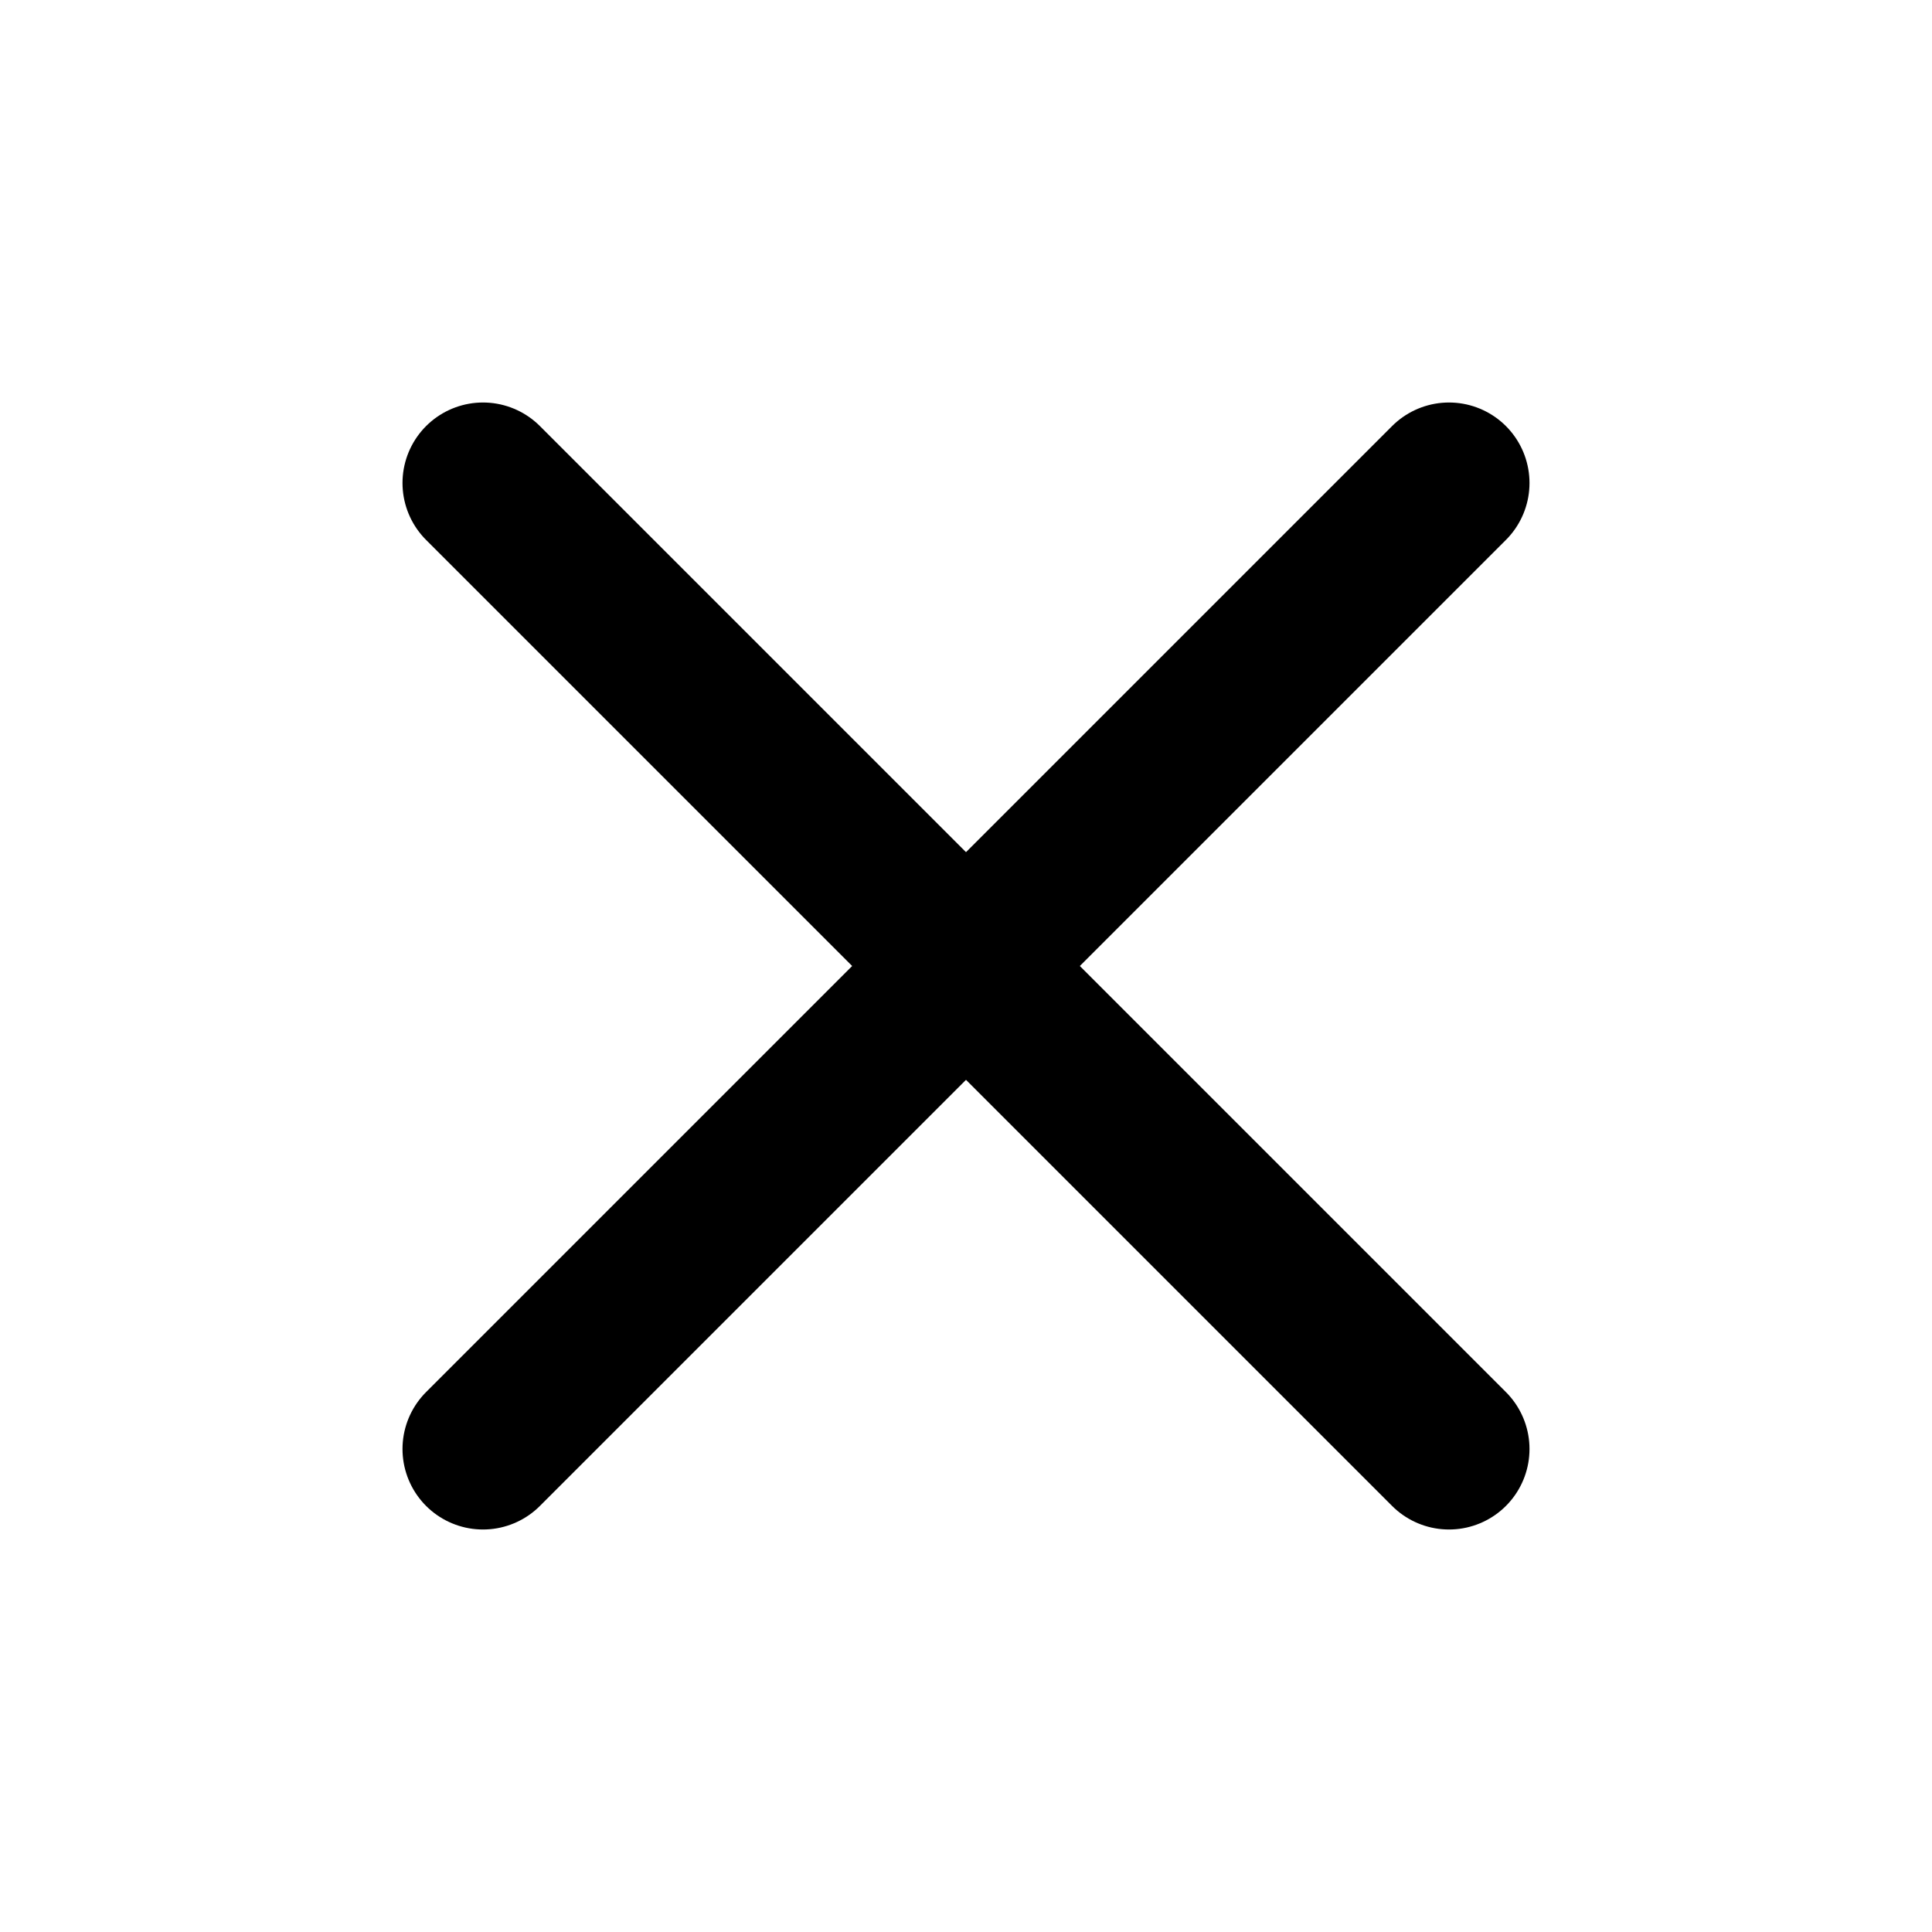
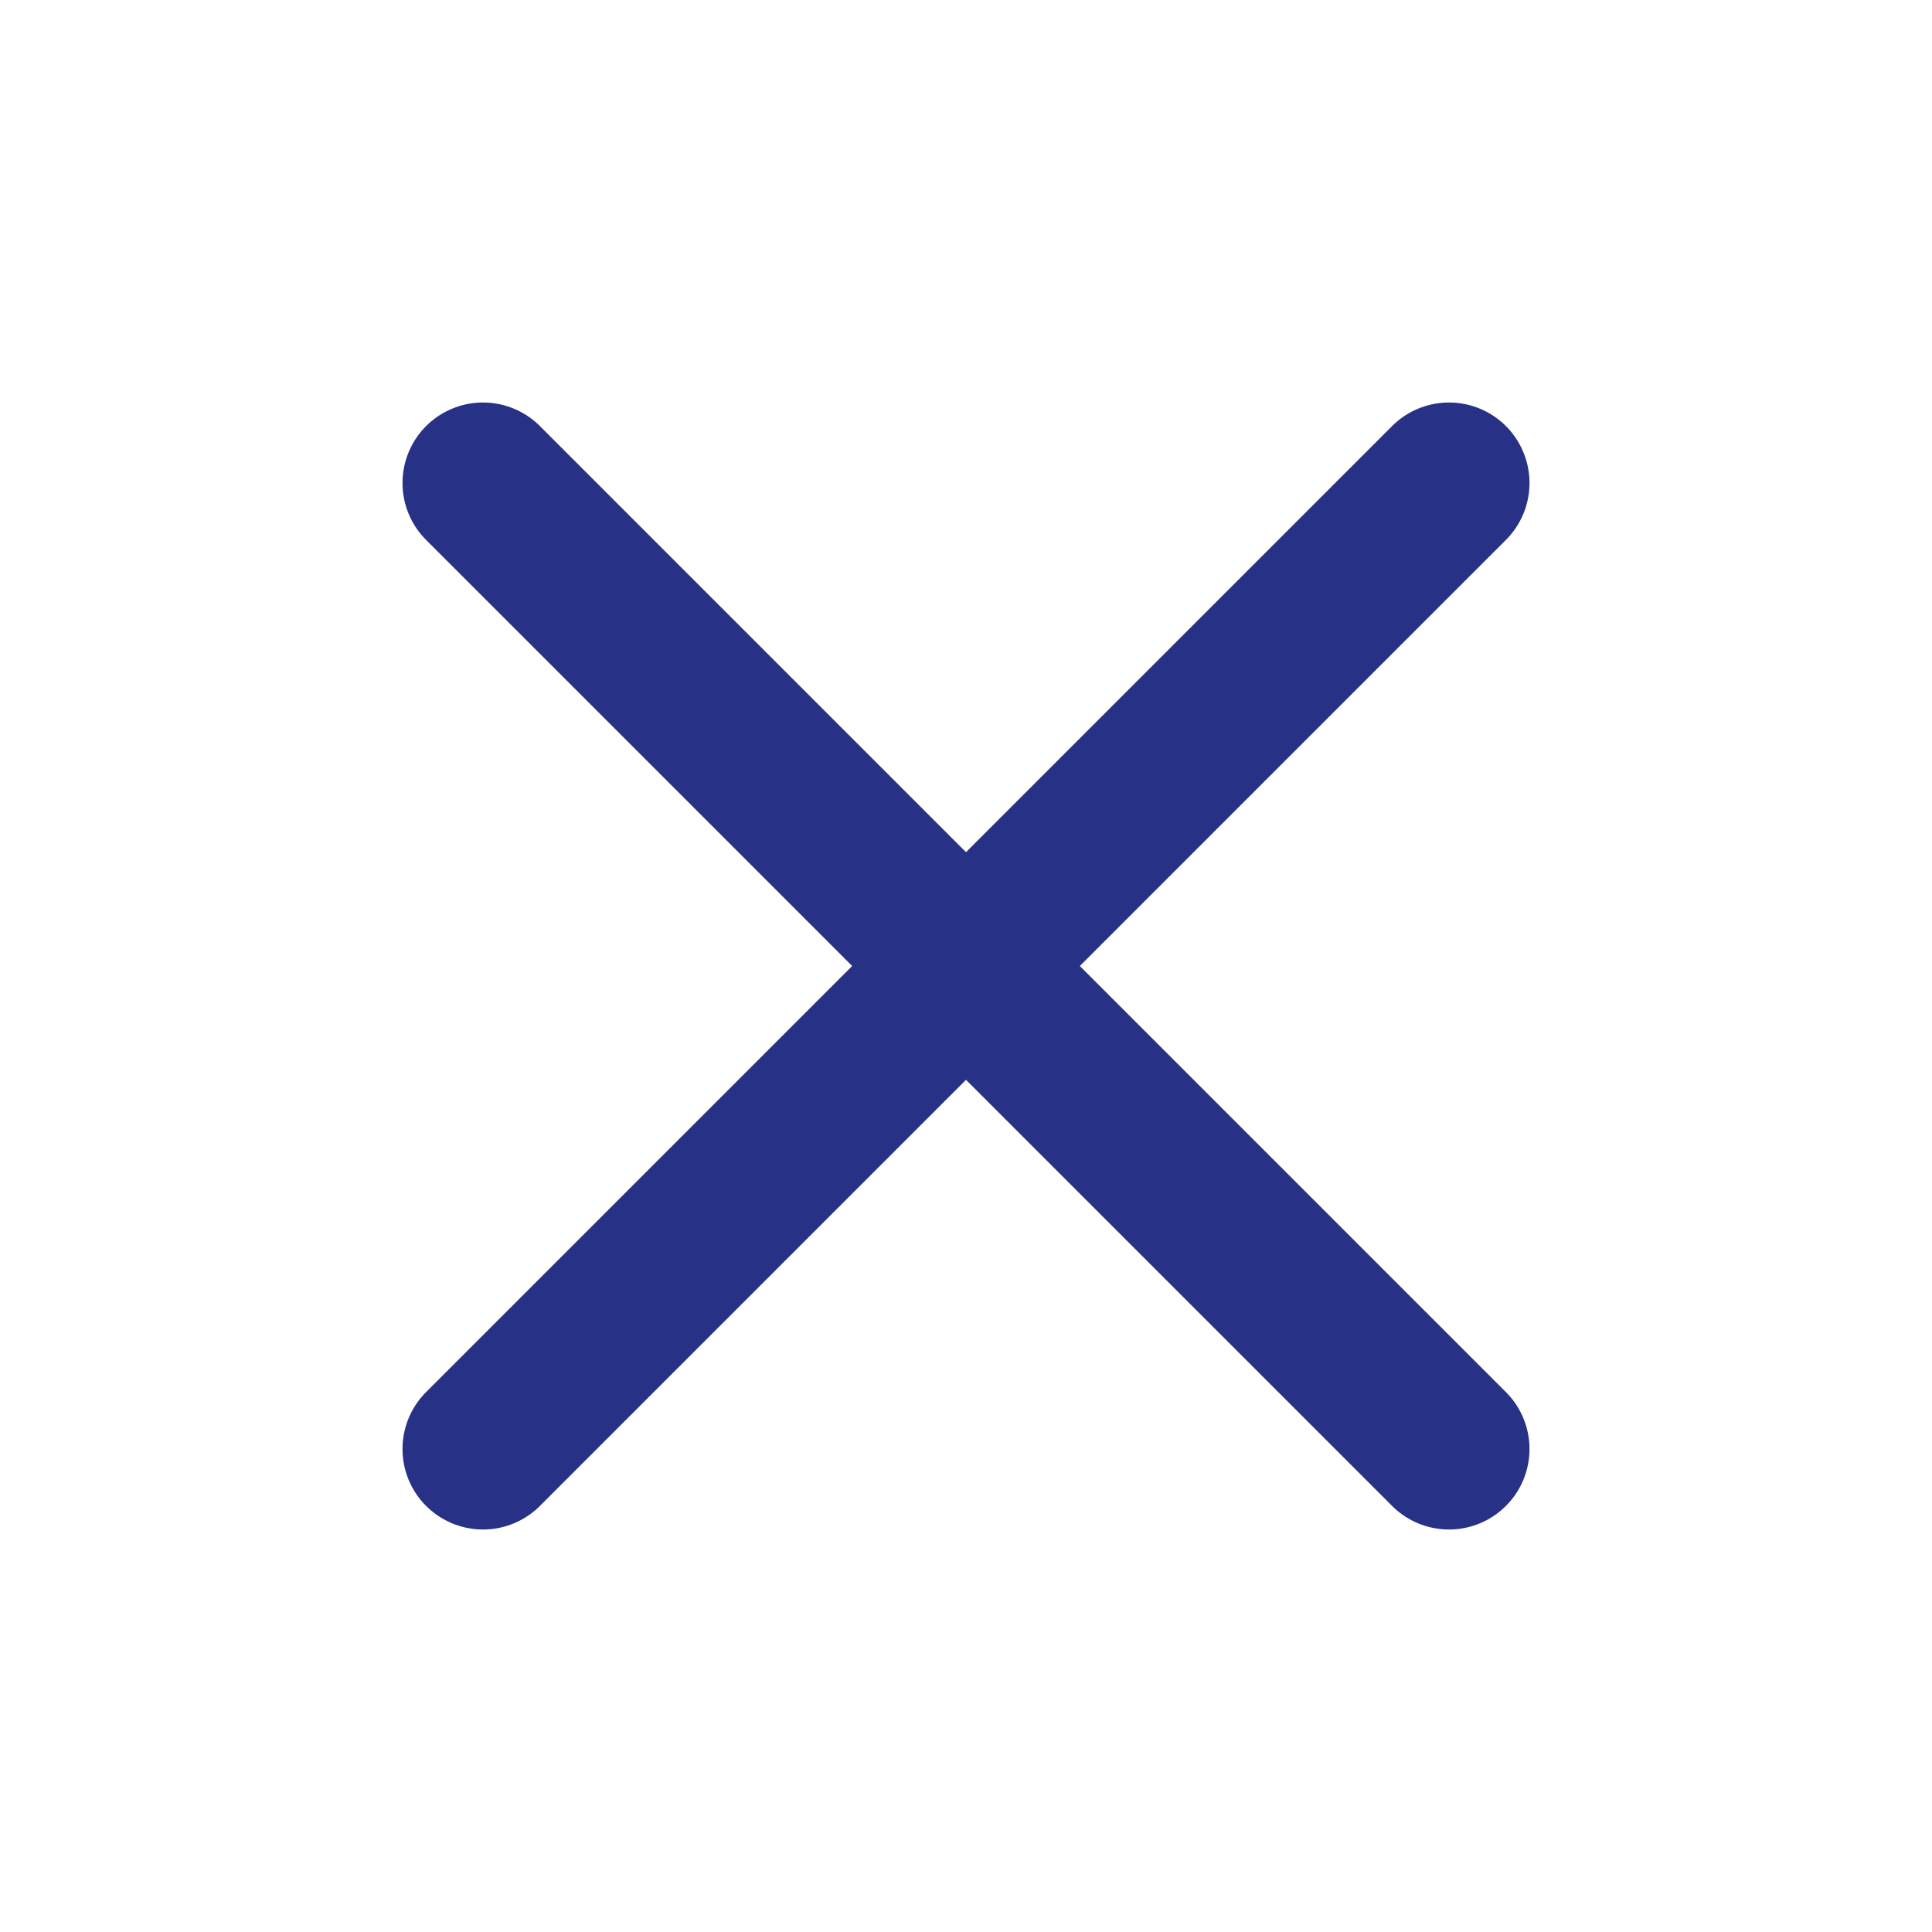
- <svg xmlns="http://www.w3.org/2000/svg" width="24" height="24" viewBox="0 0 24 24" fill="none" stroke="currentColor" stroke-width="2" stroke-linecap="round" stroke-linejoin="round" class="icon icon-tabler icons-tabler-outline icon-tabler-x">
+ <svg xmlns="http://www.w3.org/2000/svg" width="24" height="24" viewBox="0 0 24 24" fill="none" stroke="#273287" stroke-width="2" stroke-linecap="round" stroke-linejoin="round" class="icon icon-tabler icons-tabler-outline icon-tabler-x">
  <path stroke="none" d="M0 0h24v24H0z" fill="none" />
  <path d="M18 6l-12 12" />
  <path d="M6 6l12 12" />
</svg>
